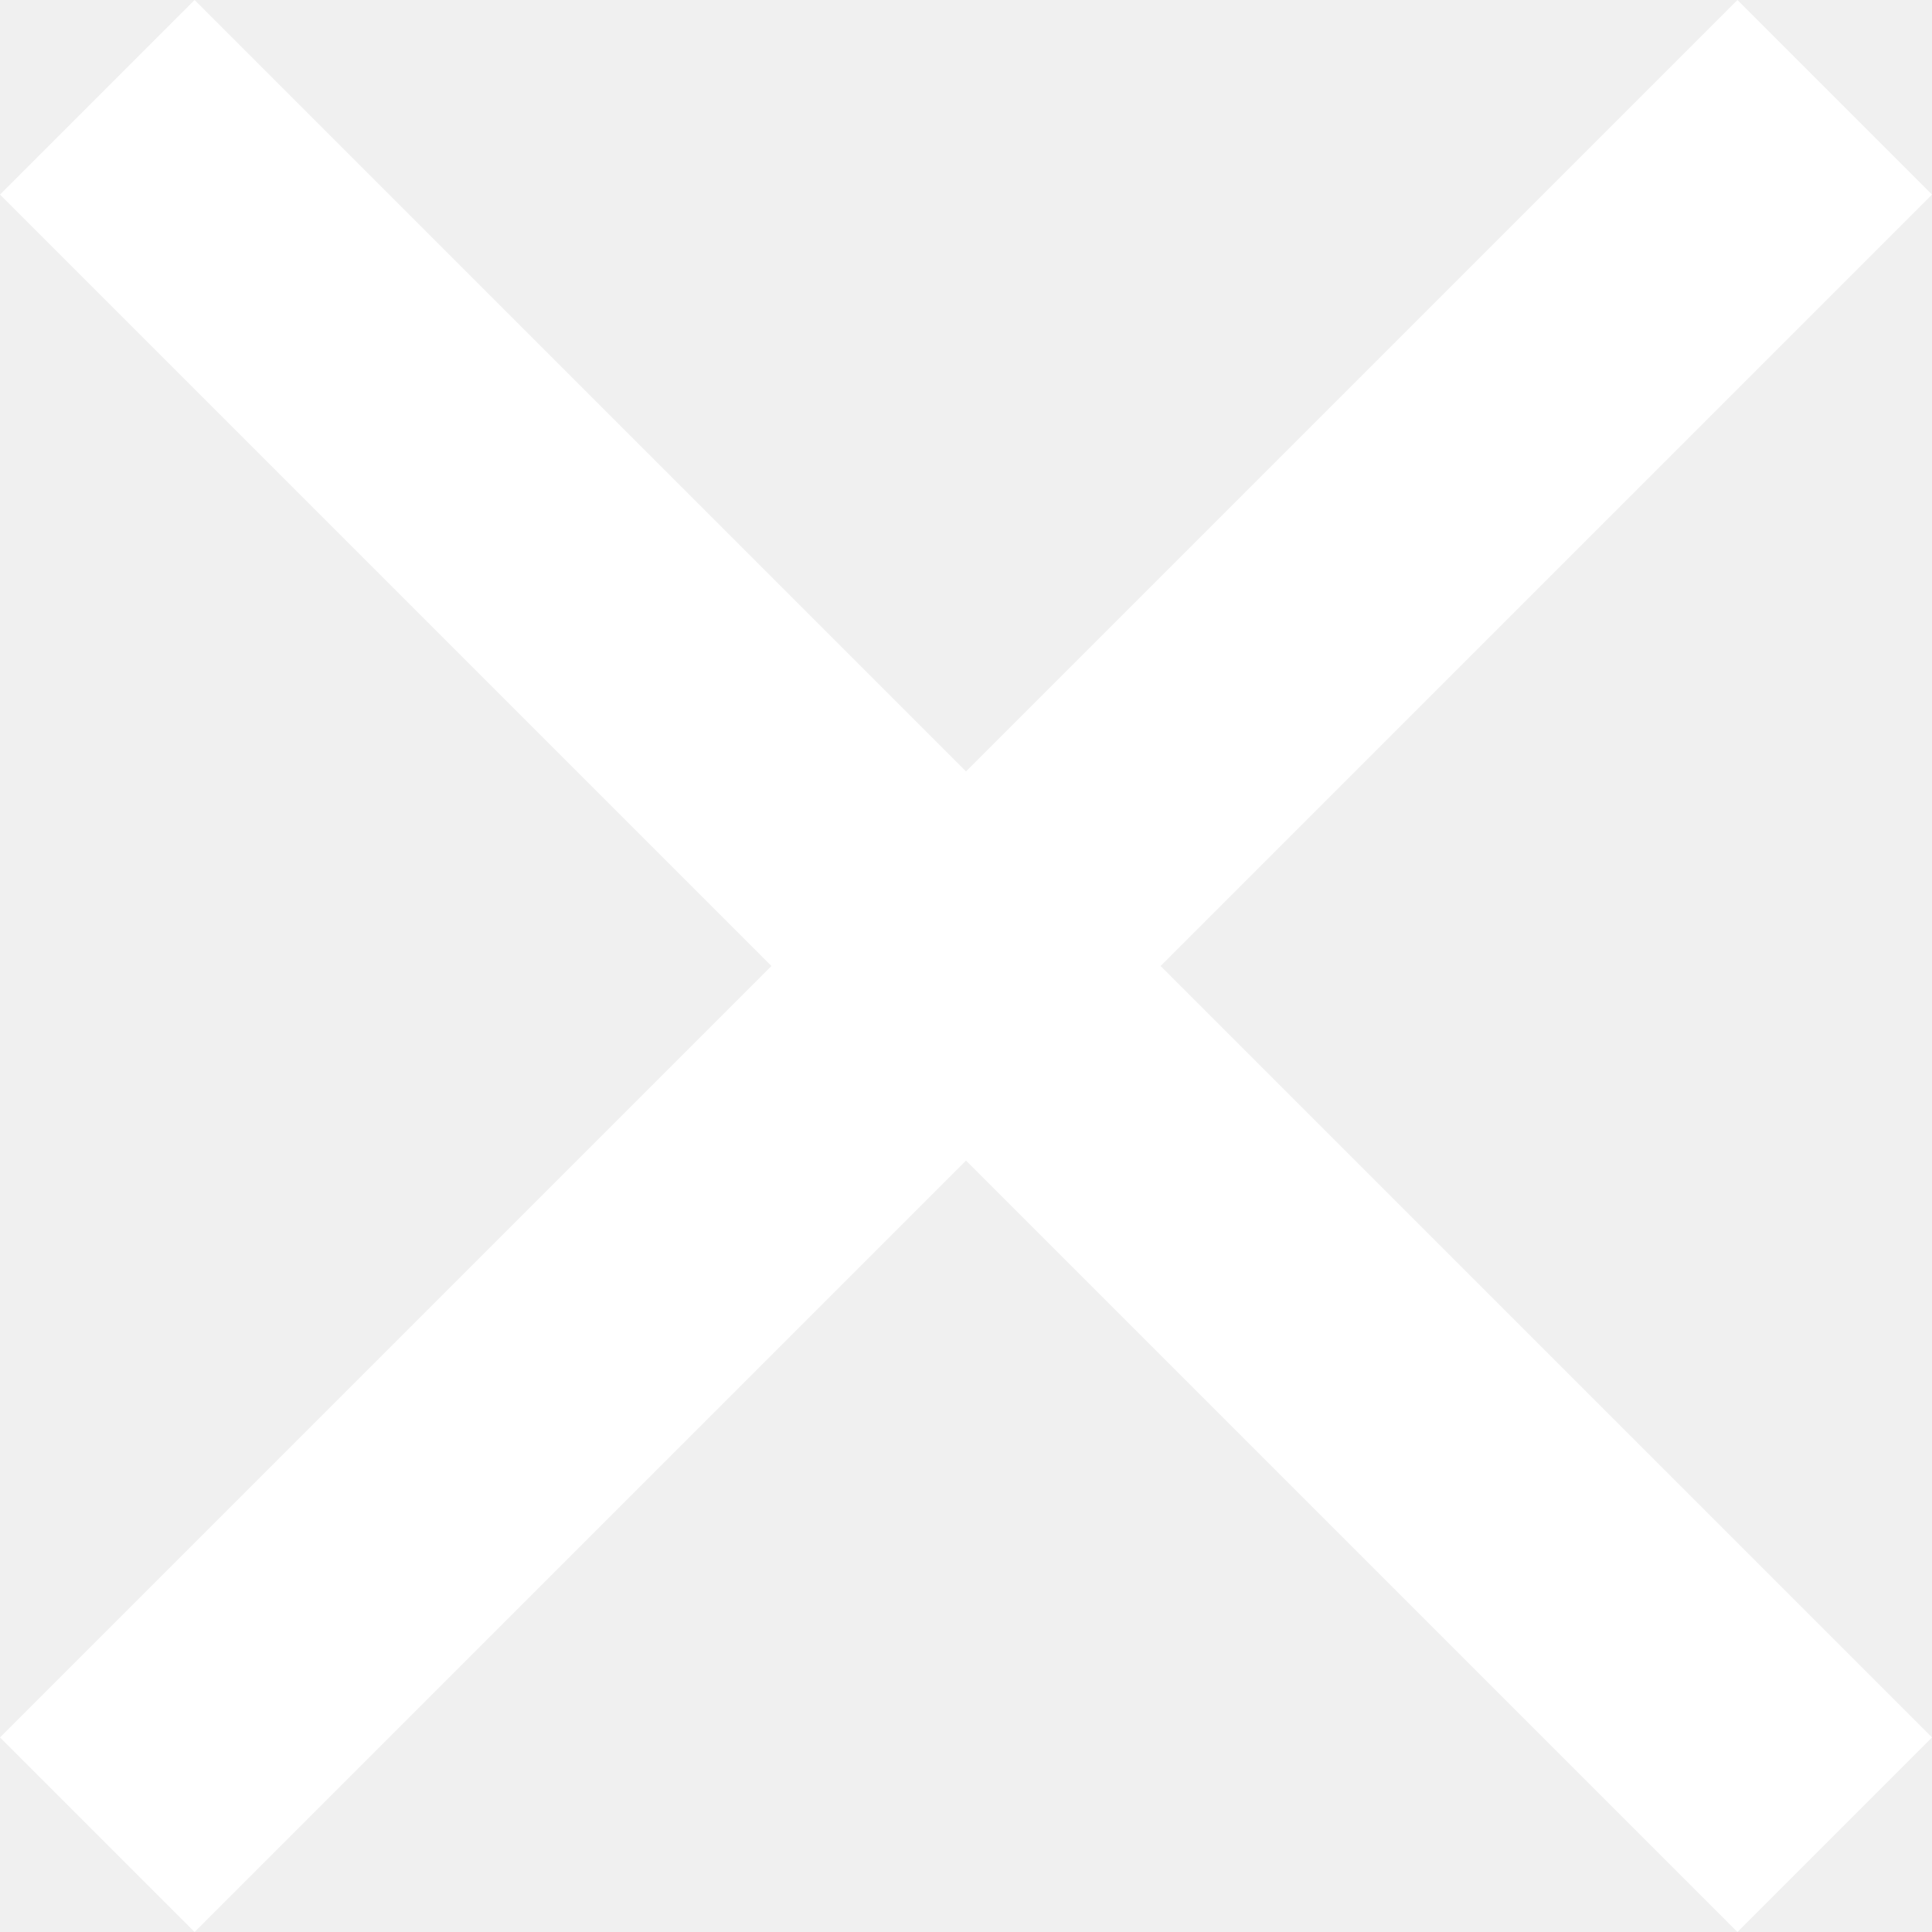
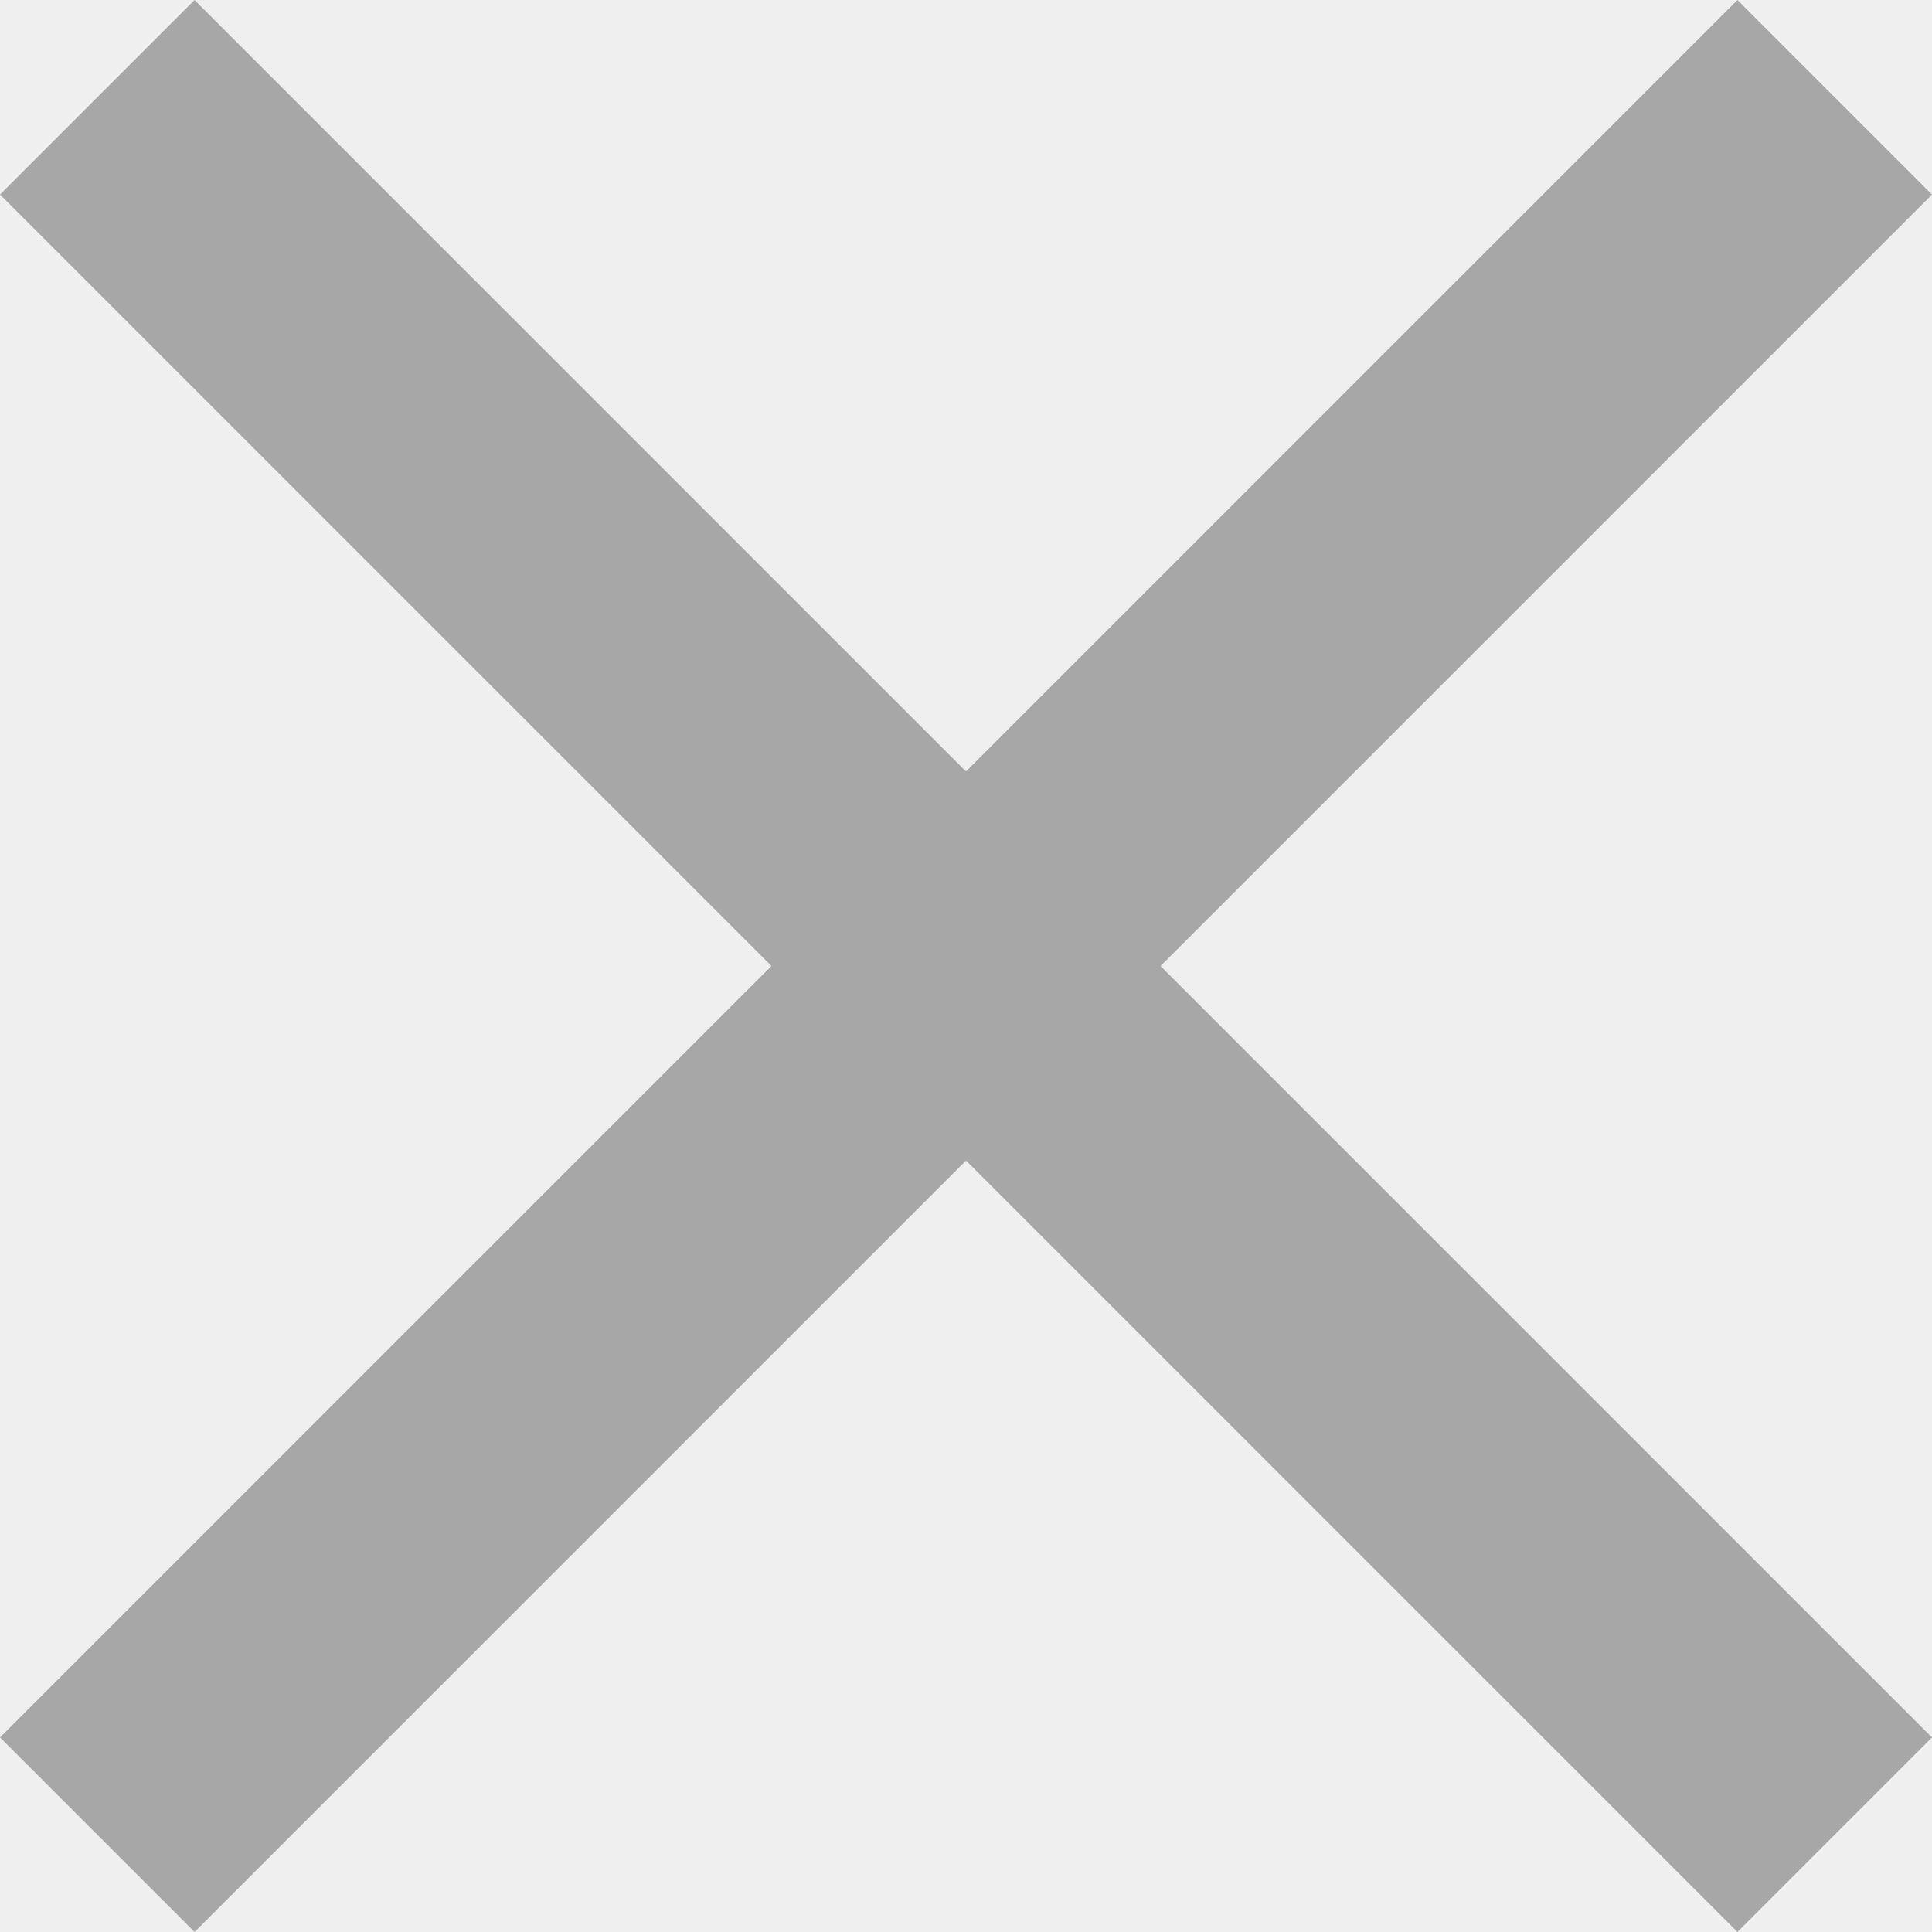
<svg xmlns="http://www.w3.org/2000/svg" width="14" height="14" viewBox="0 0 14 14" fill="none">
-   <path d="M14 1.41L12.59 0L7 5.59L1.41 0L0 1.41L5.59 7L0 12.59L1.41 14L7 8.41L12.59 14L14 12.59L8.41 7L14 1.41Z" fill="#ffffff" />
+   <path d="M14 1.41L12.59 0L7 5.59L1.41 0L0 1.41L5.59 7L0 12.59L1.41 14L7 8.41L12.59 14L14 12.59L8.41 7L14 1.41Z" fill="#A7A7A7" />
</svg>
